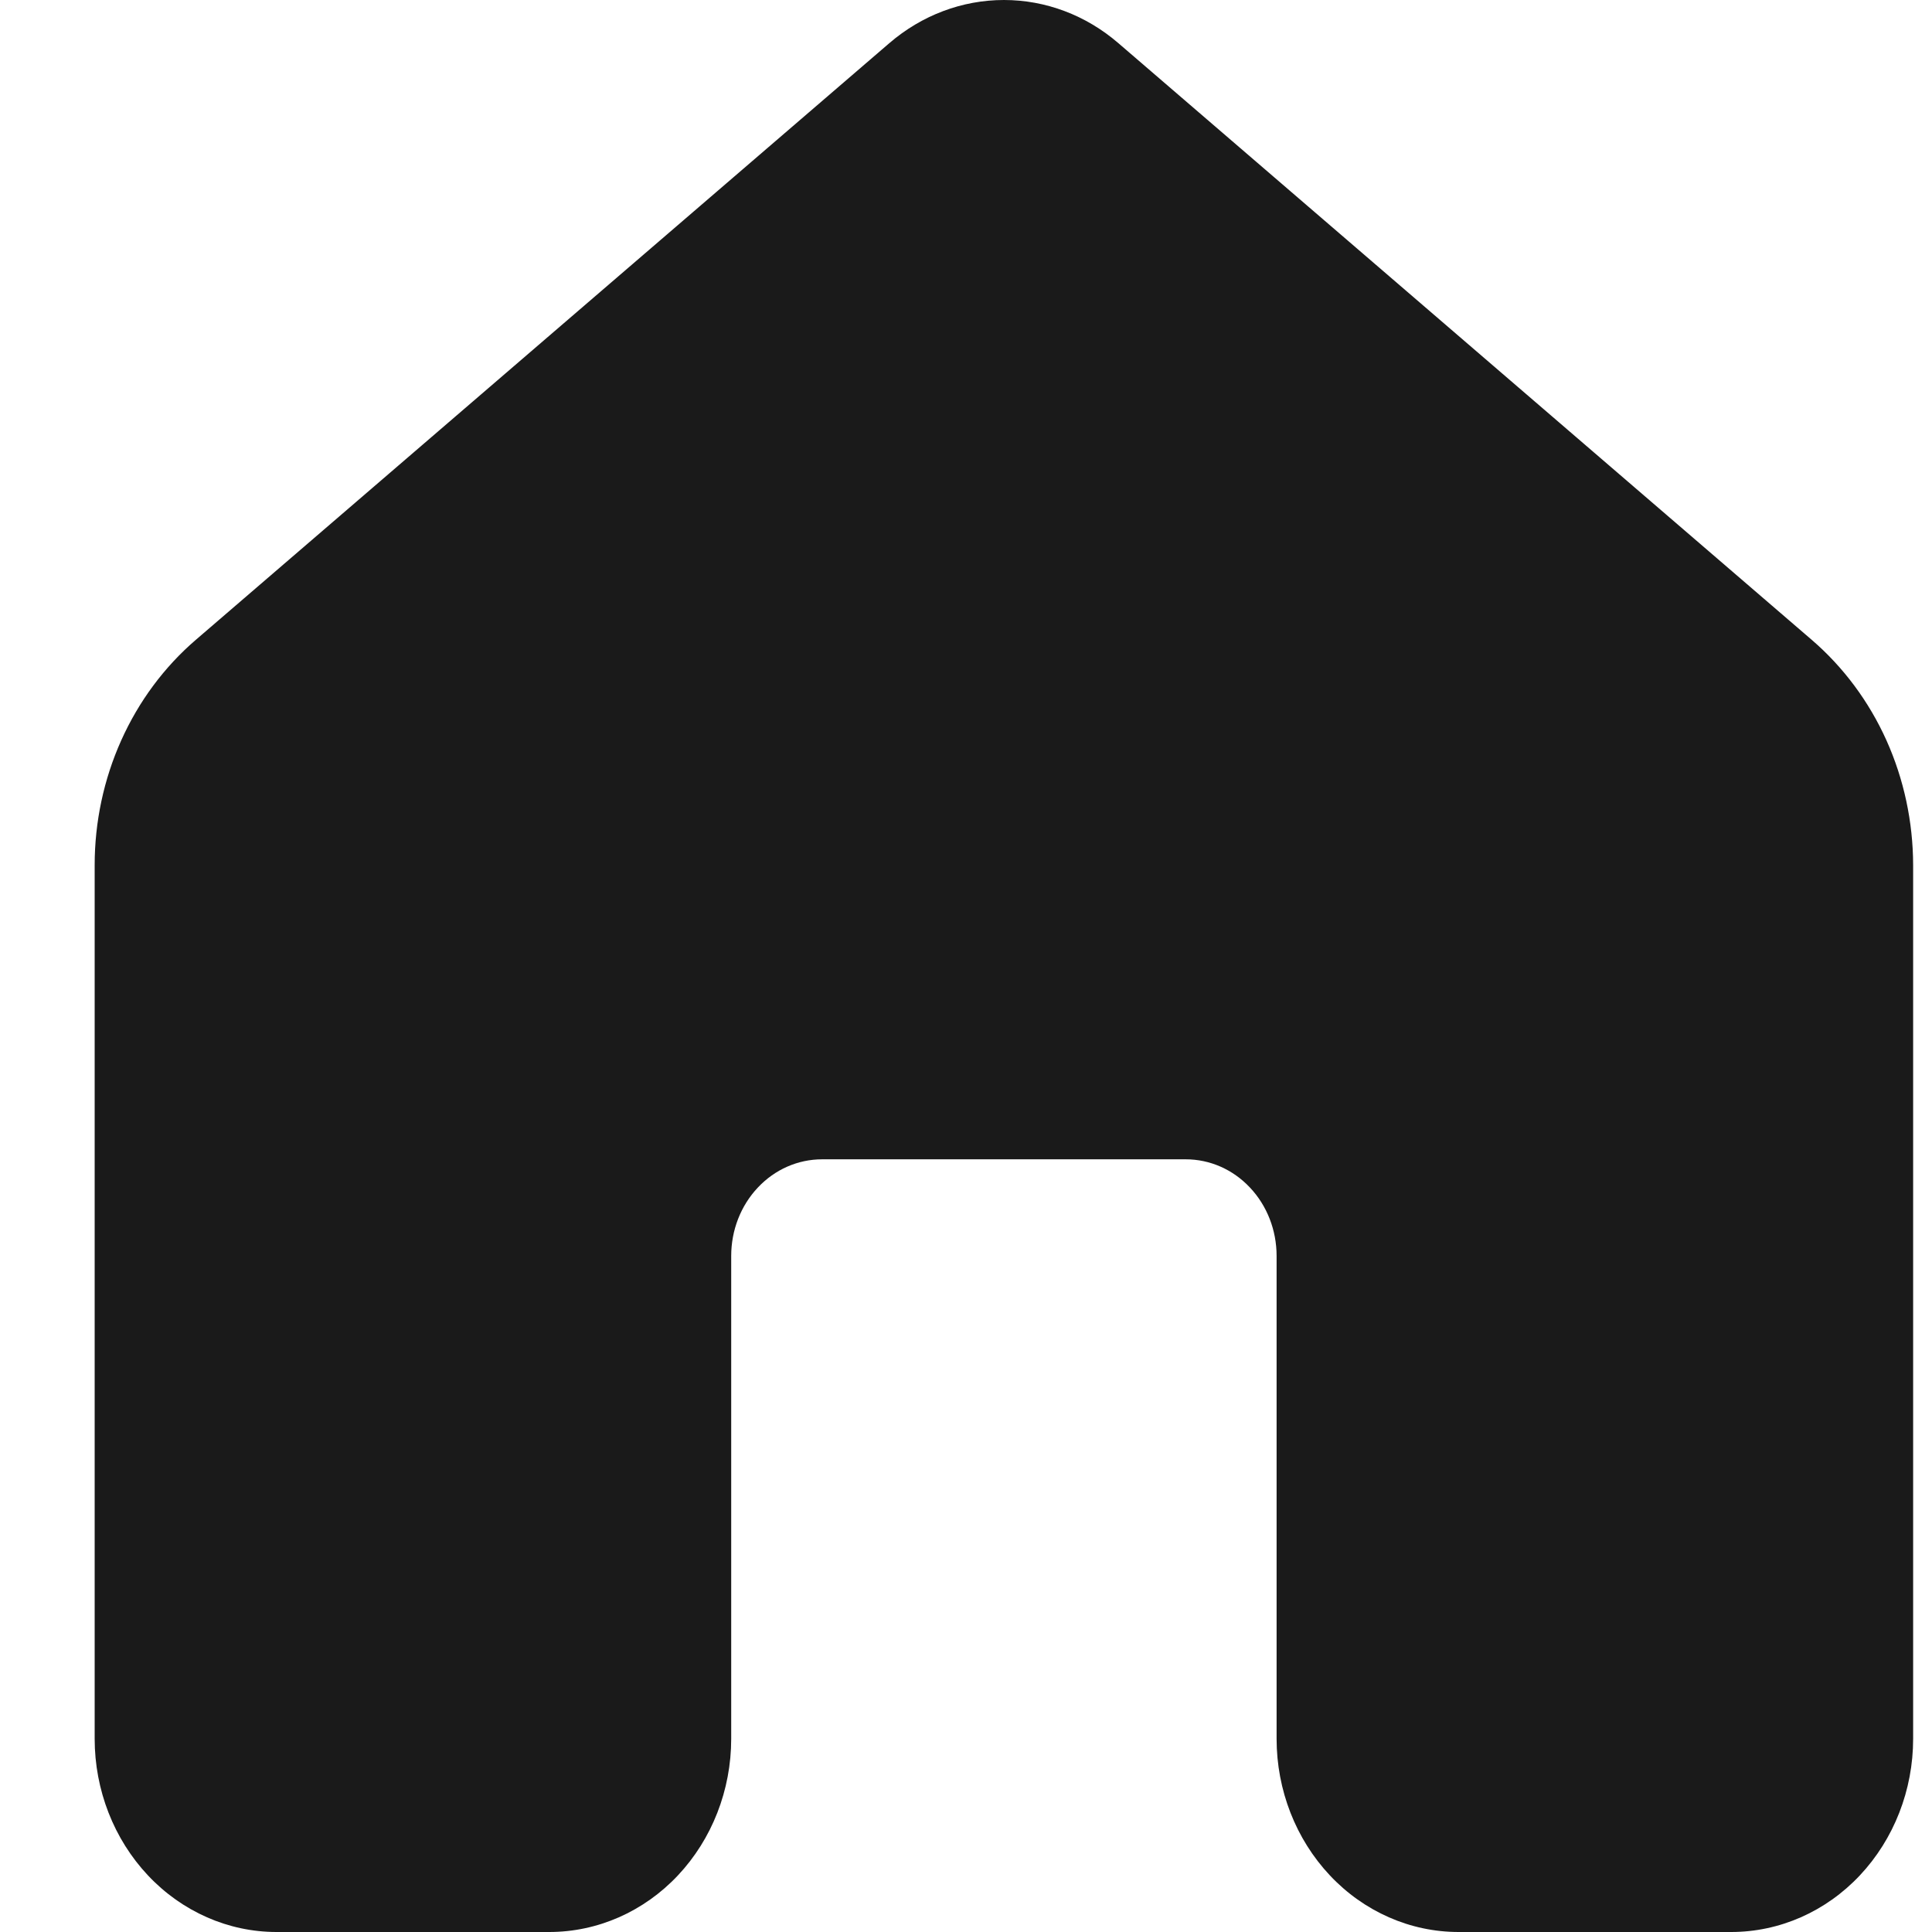
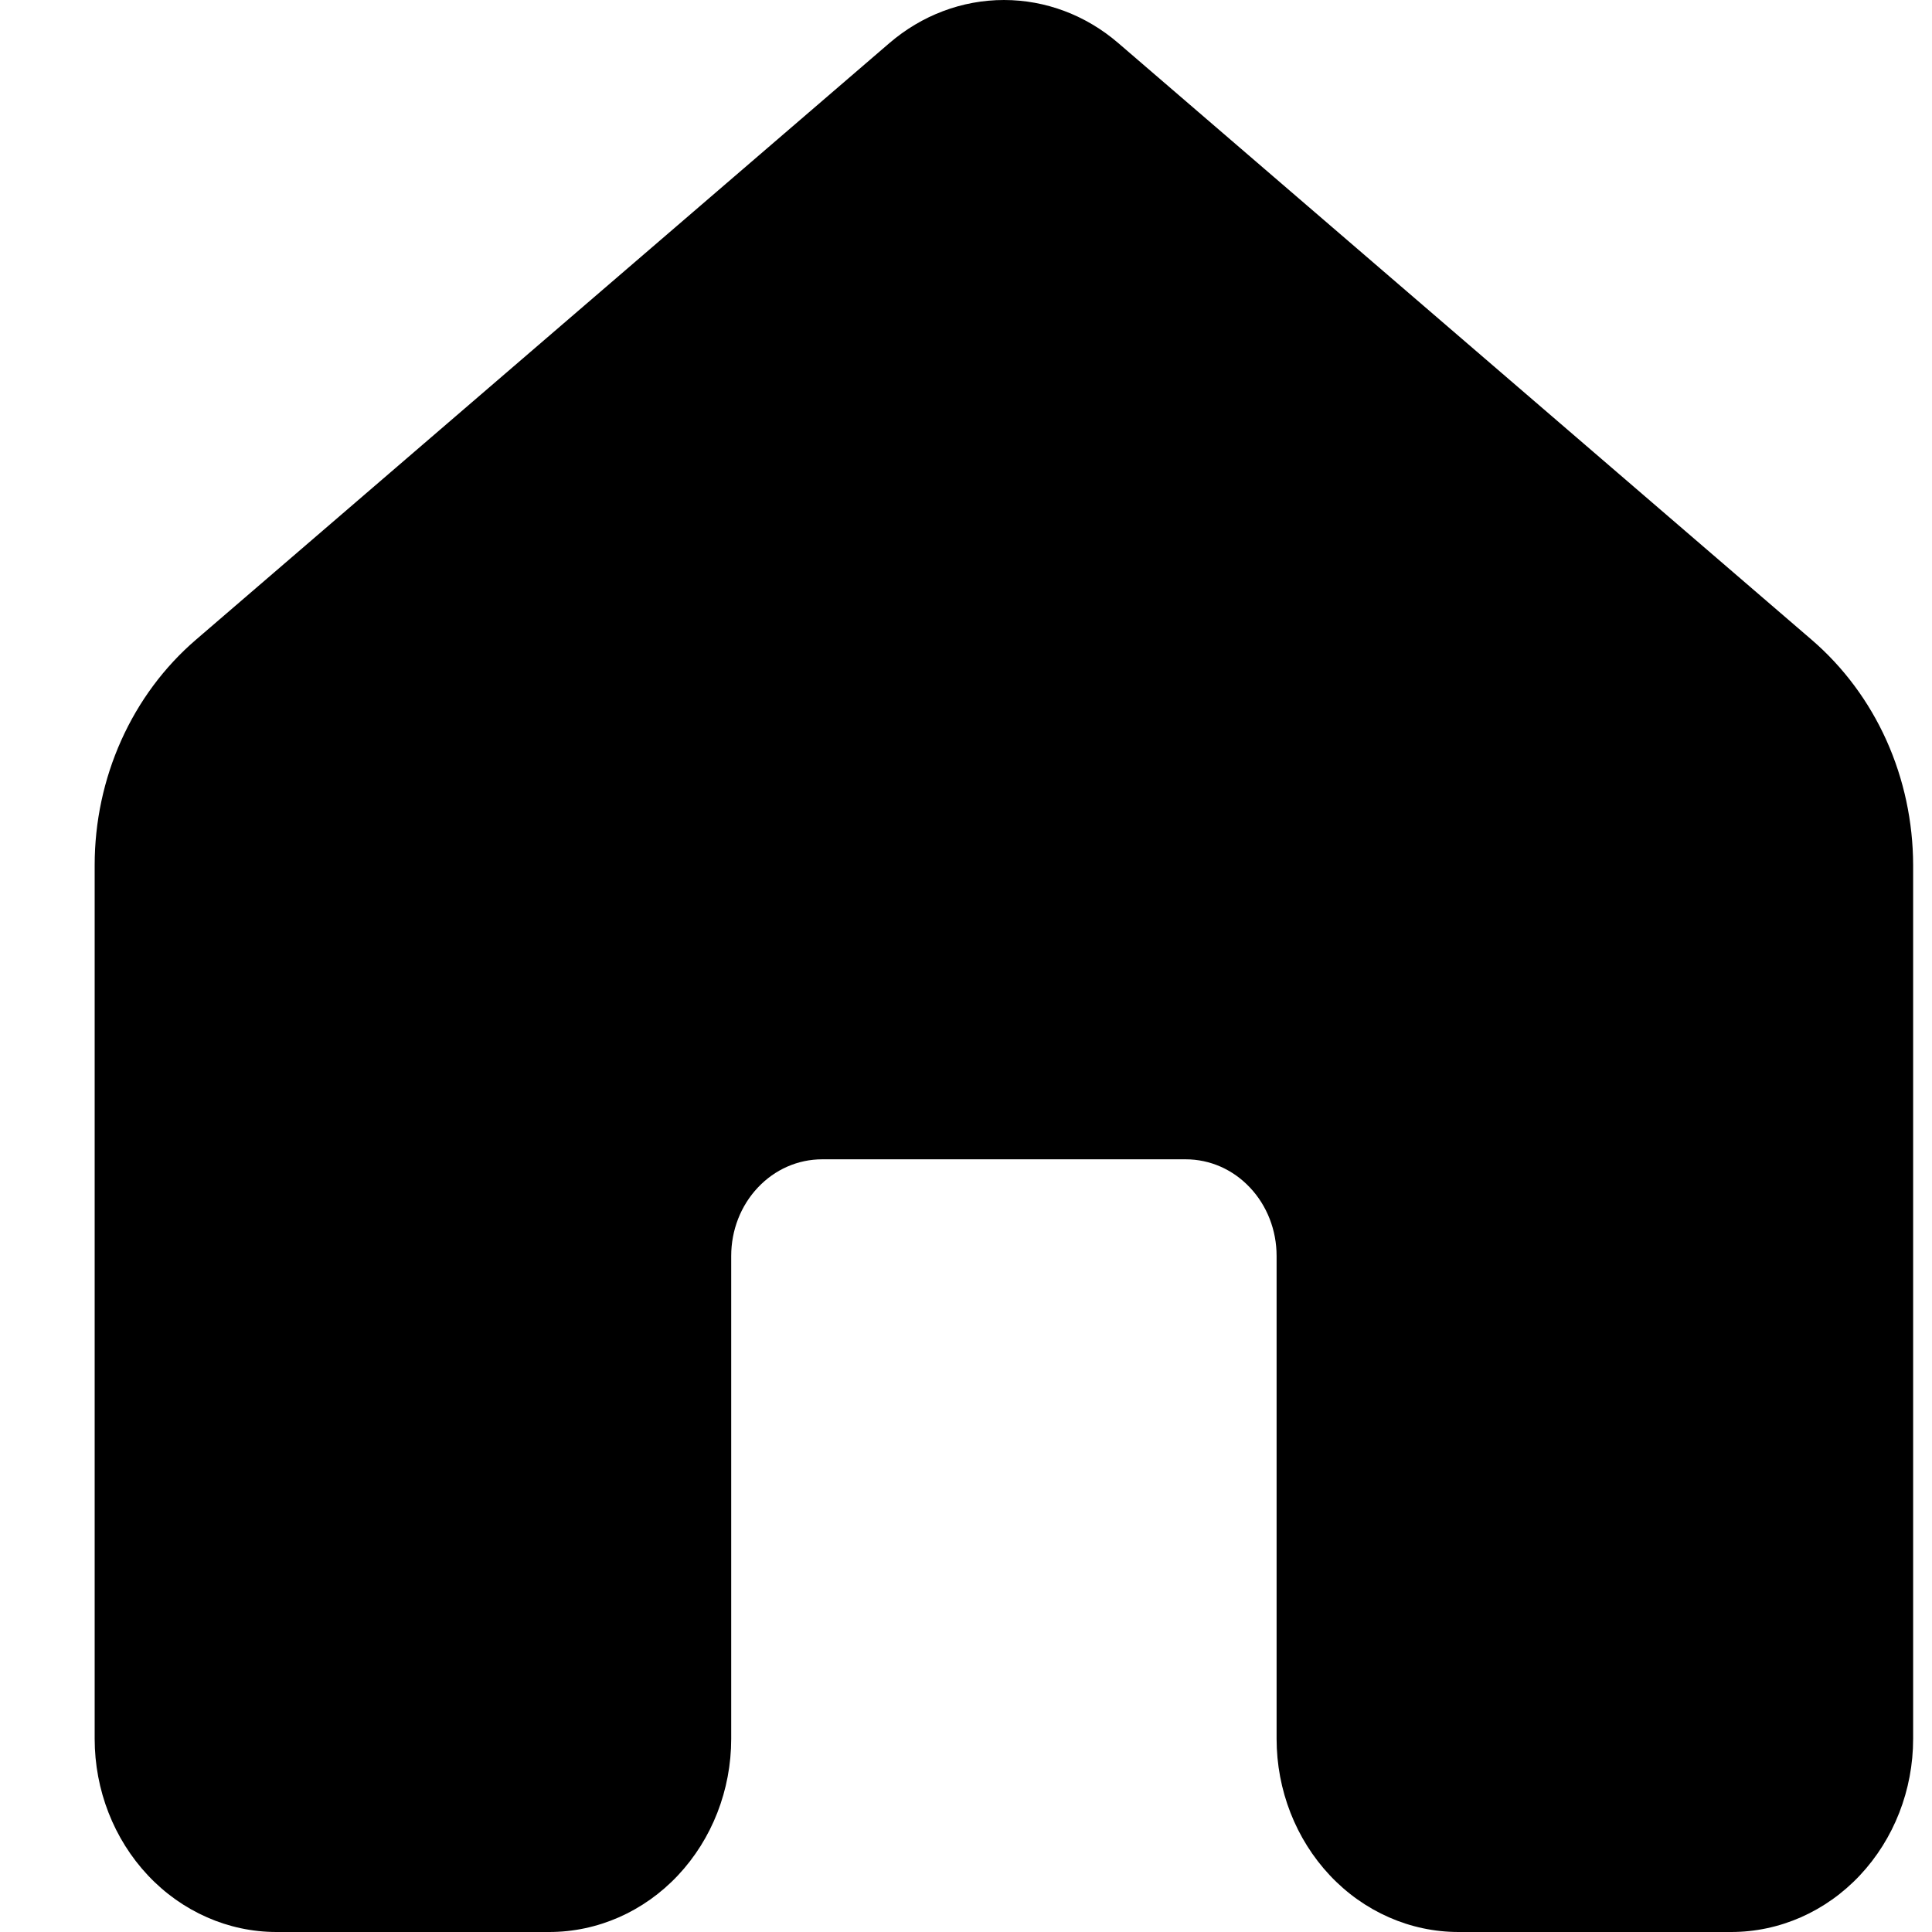
<svg xmlns="http://www.w3.org/2000/svg" width="17" height="17" viewBox="0 0 17 17" fill="none">
-   <path d="M7.825 0.38C8.111 0.134 8.466 0 8.834 0C9.201 0 9.556 0.134 9.841 0.38L15.944 5.632C16.221 5.871 16.445 6.172 16.599 6.514C16.753 6.857 16.833 7.231 16.834 7.611V15.3C16.834 15.751 16.665 16.183 16.365 16.502C16.065 16.821 15.658 17 15.233 17H12.834C12.409 17 12.002 16.821 11.702 16.502C11.402 16.183 11.233 15.751 11.233 15.3V11.051C11.233 10.825 11.149 10.609 10.999 10.45C10.849 10.29 10.646 10.201 10.434 10.201H7.234C7.021 10.201 6.818 10.29 6.668 10.45C6.518 10.609 6.434 10.825 6.434 11.051V15.3C6.434 15.751 6.265 16.183 5.965 16.502C5.665 16.821 5.258 17 4.833 17H2.433C2.009 17 1.602 16.821 1.302 16.502C1.002 16.183 0.833 15.751 0.833 15.3V7.612C0.833 7.232 0.913 6.857 1.067 6.514C1.221 6.171 1.445 5.869 1.723 5.63L7.825 0.38Z" fill="#1A1A1A" />
+   <path d="M7.825 0.38C8.111 0.134 8.466 0 8.834 0C9.201 0 9.556 0.134 9.841 0.38L15.944 5.632C16.221 5.871 16.445 6.172 16.599 6.514C16.753 6.857 16.833 7.231 16.834 7.611V15.3C16.834 15.751 16.665 16.183 16.365 16.502C16.065 16.821 15.658 17 15.233 17H12.834C12.409 17 12.002 16.821 11.702 16.502C11.402 16.183 11.233 15.751 11.233 15.3V11.051C11.233 10.825 11.149 10.609 10.999 10.45C10.849 10.29 10.646 10.201 10.434 10.201H7.234C7.021 10.201 6.818 10.29 6.668 10.45C6.518 10.609 6.434 10.825 6.434 11.051V15.3C6.434 15.751 6.265 16.183 5.965 16.502C5.665 16.821 5.258 17 4.833 17H2.433C2.009 17 1.602 16.821 1.302 16.502C1.002 16.183 0.833 15.751 0.833 15.3V7.612C0.833 7.232 0.913 6.857 1.067 6.514C1.221 6.171 1.445 5.869 1.723 5.63L7.825 0.38Z" fill="currentColor" />
</svg>
